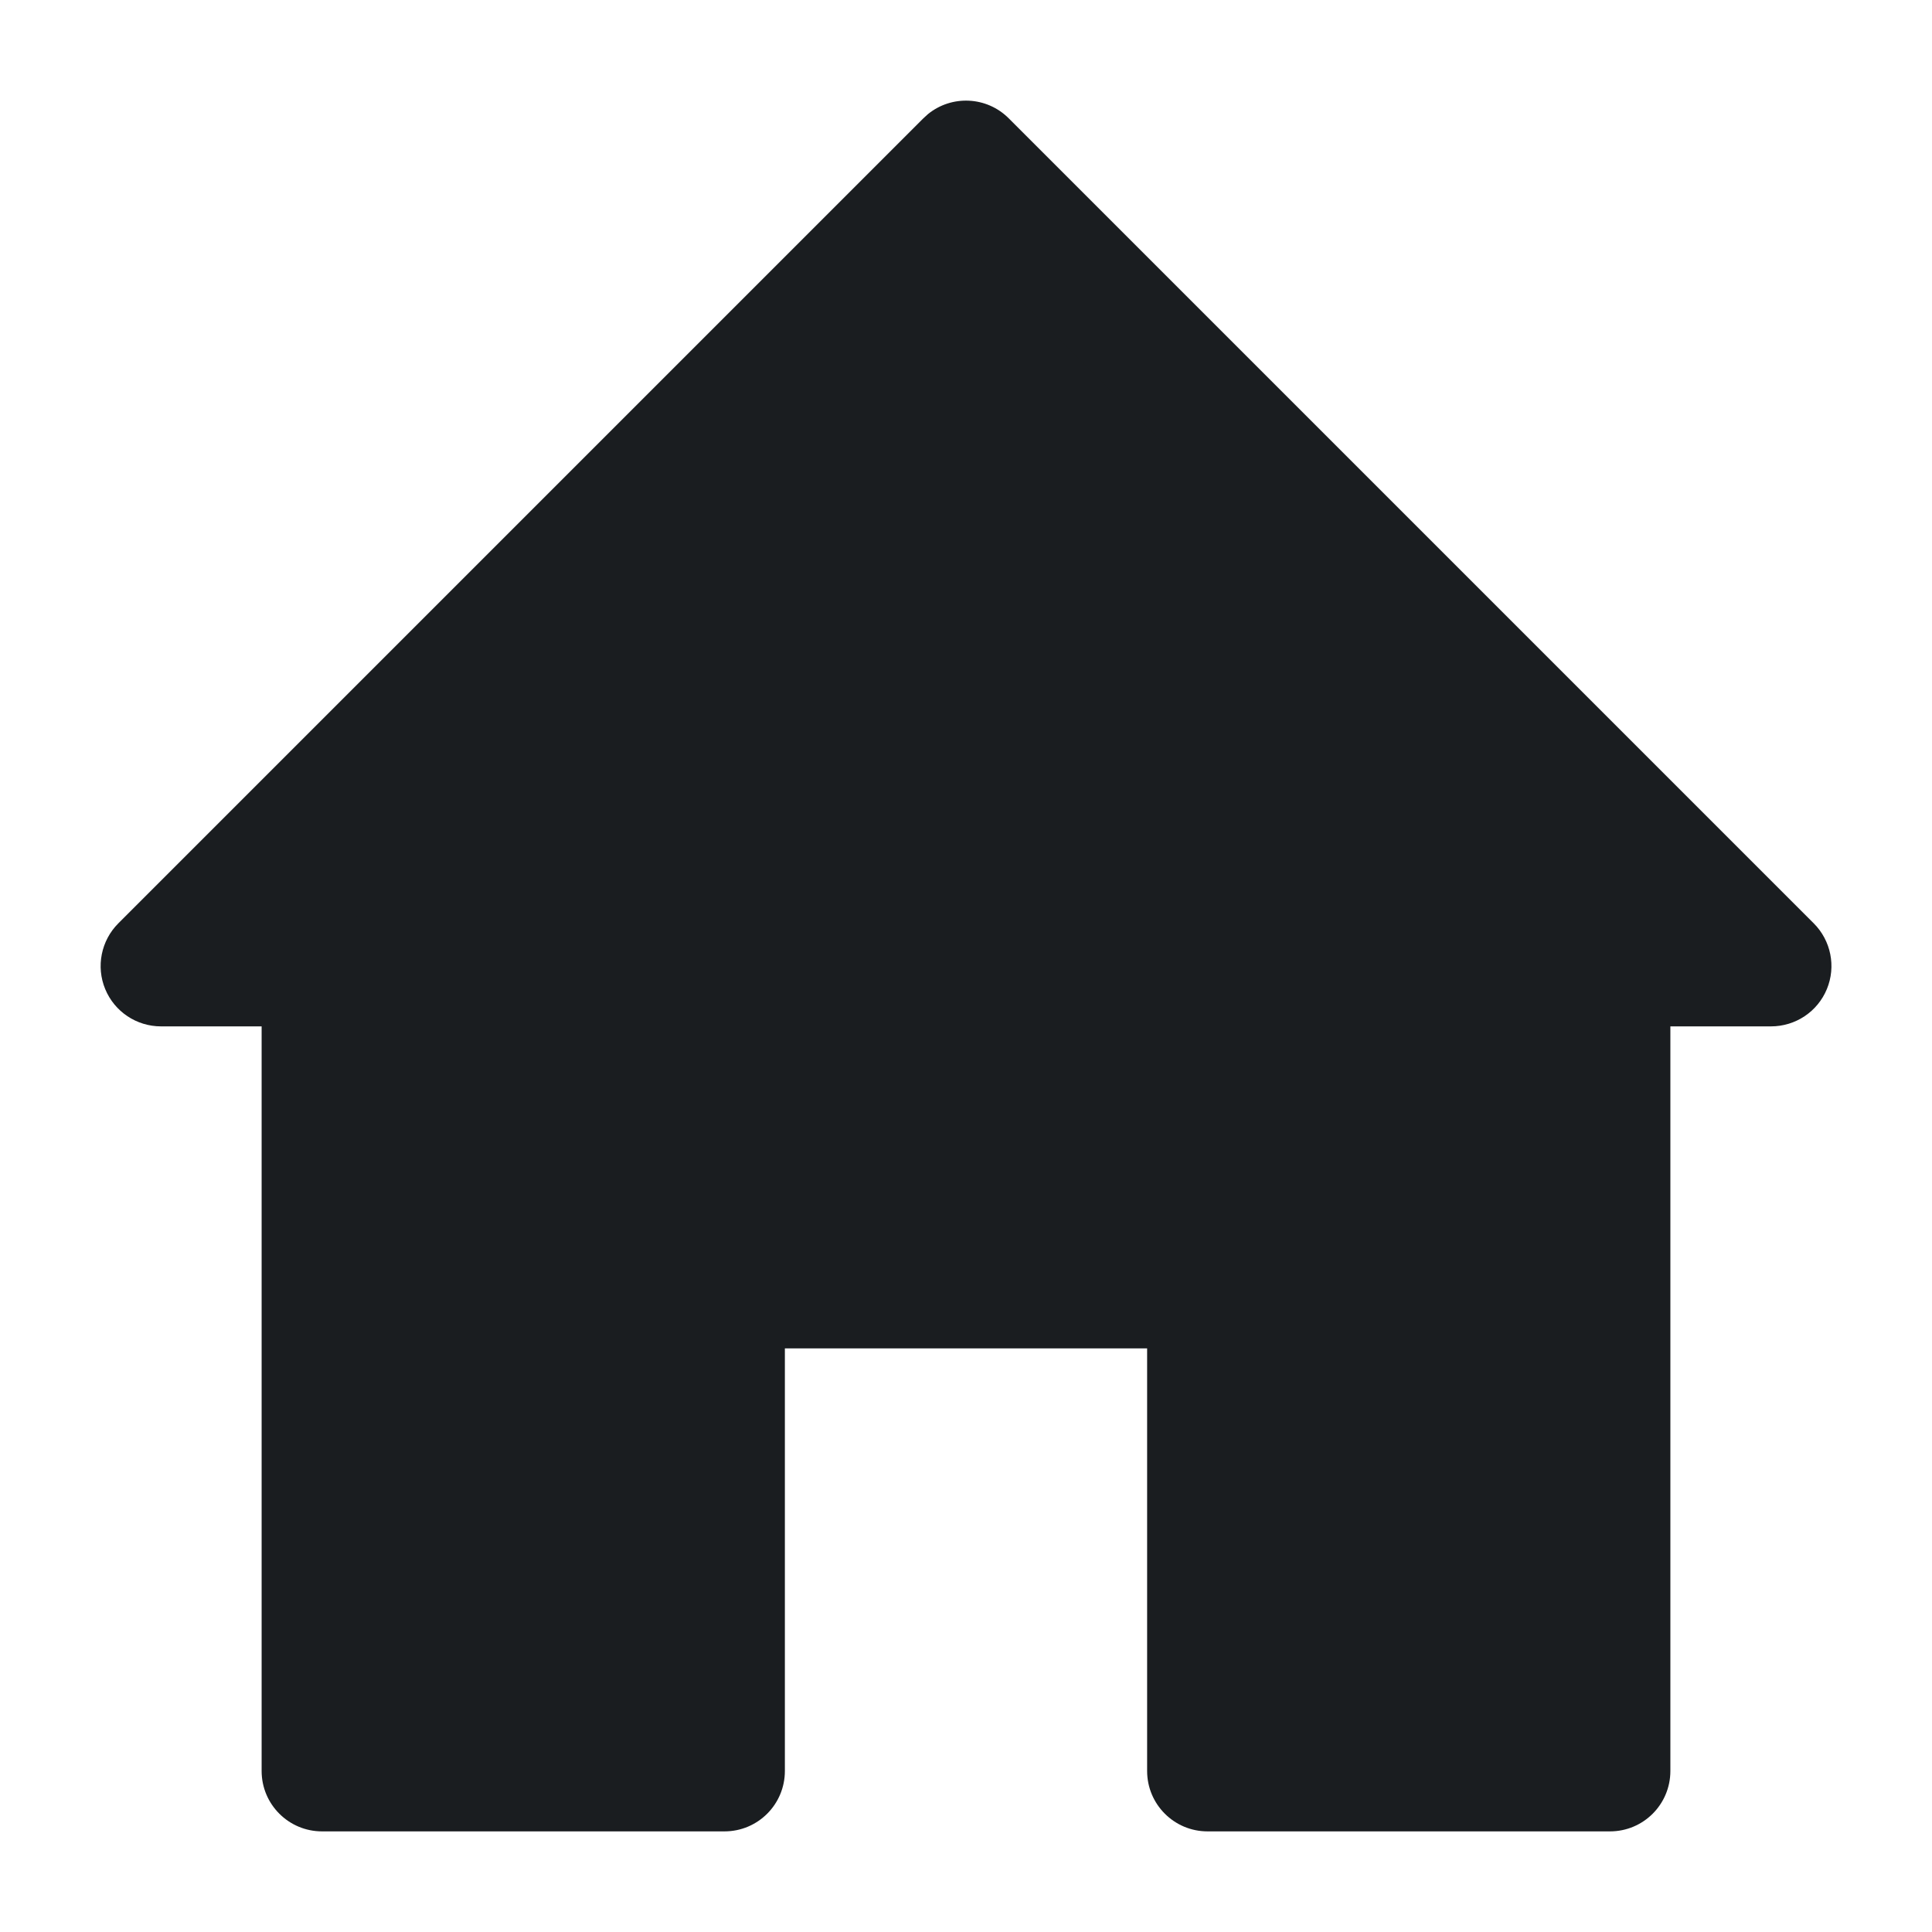
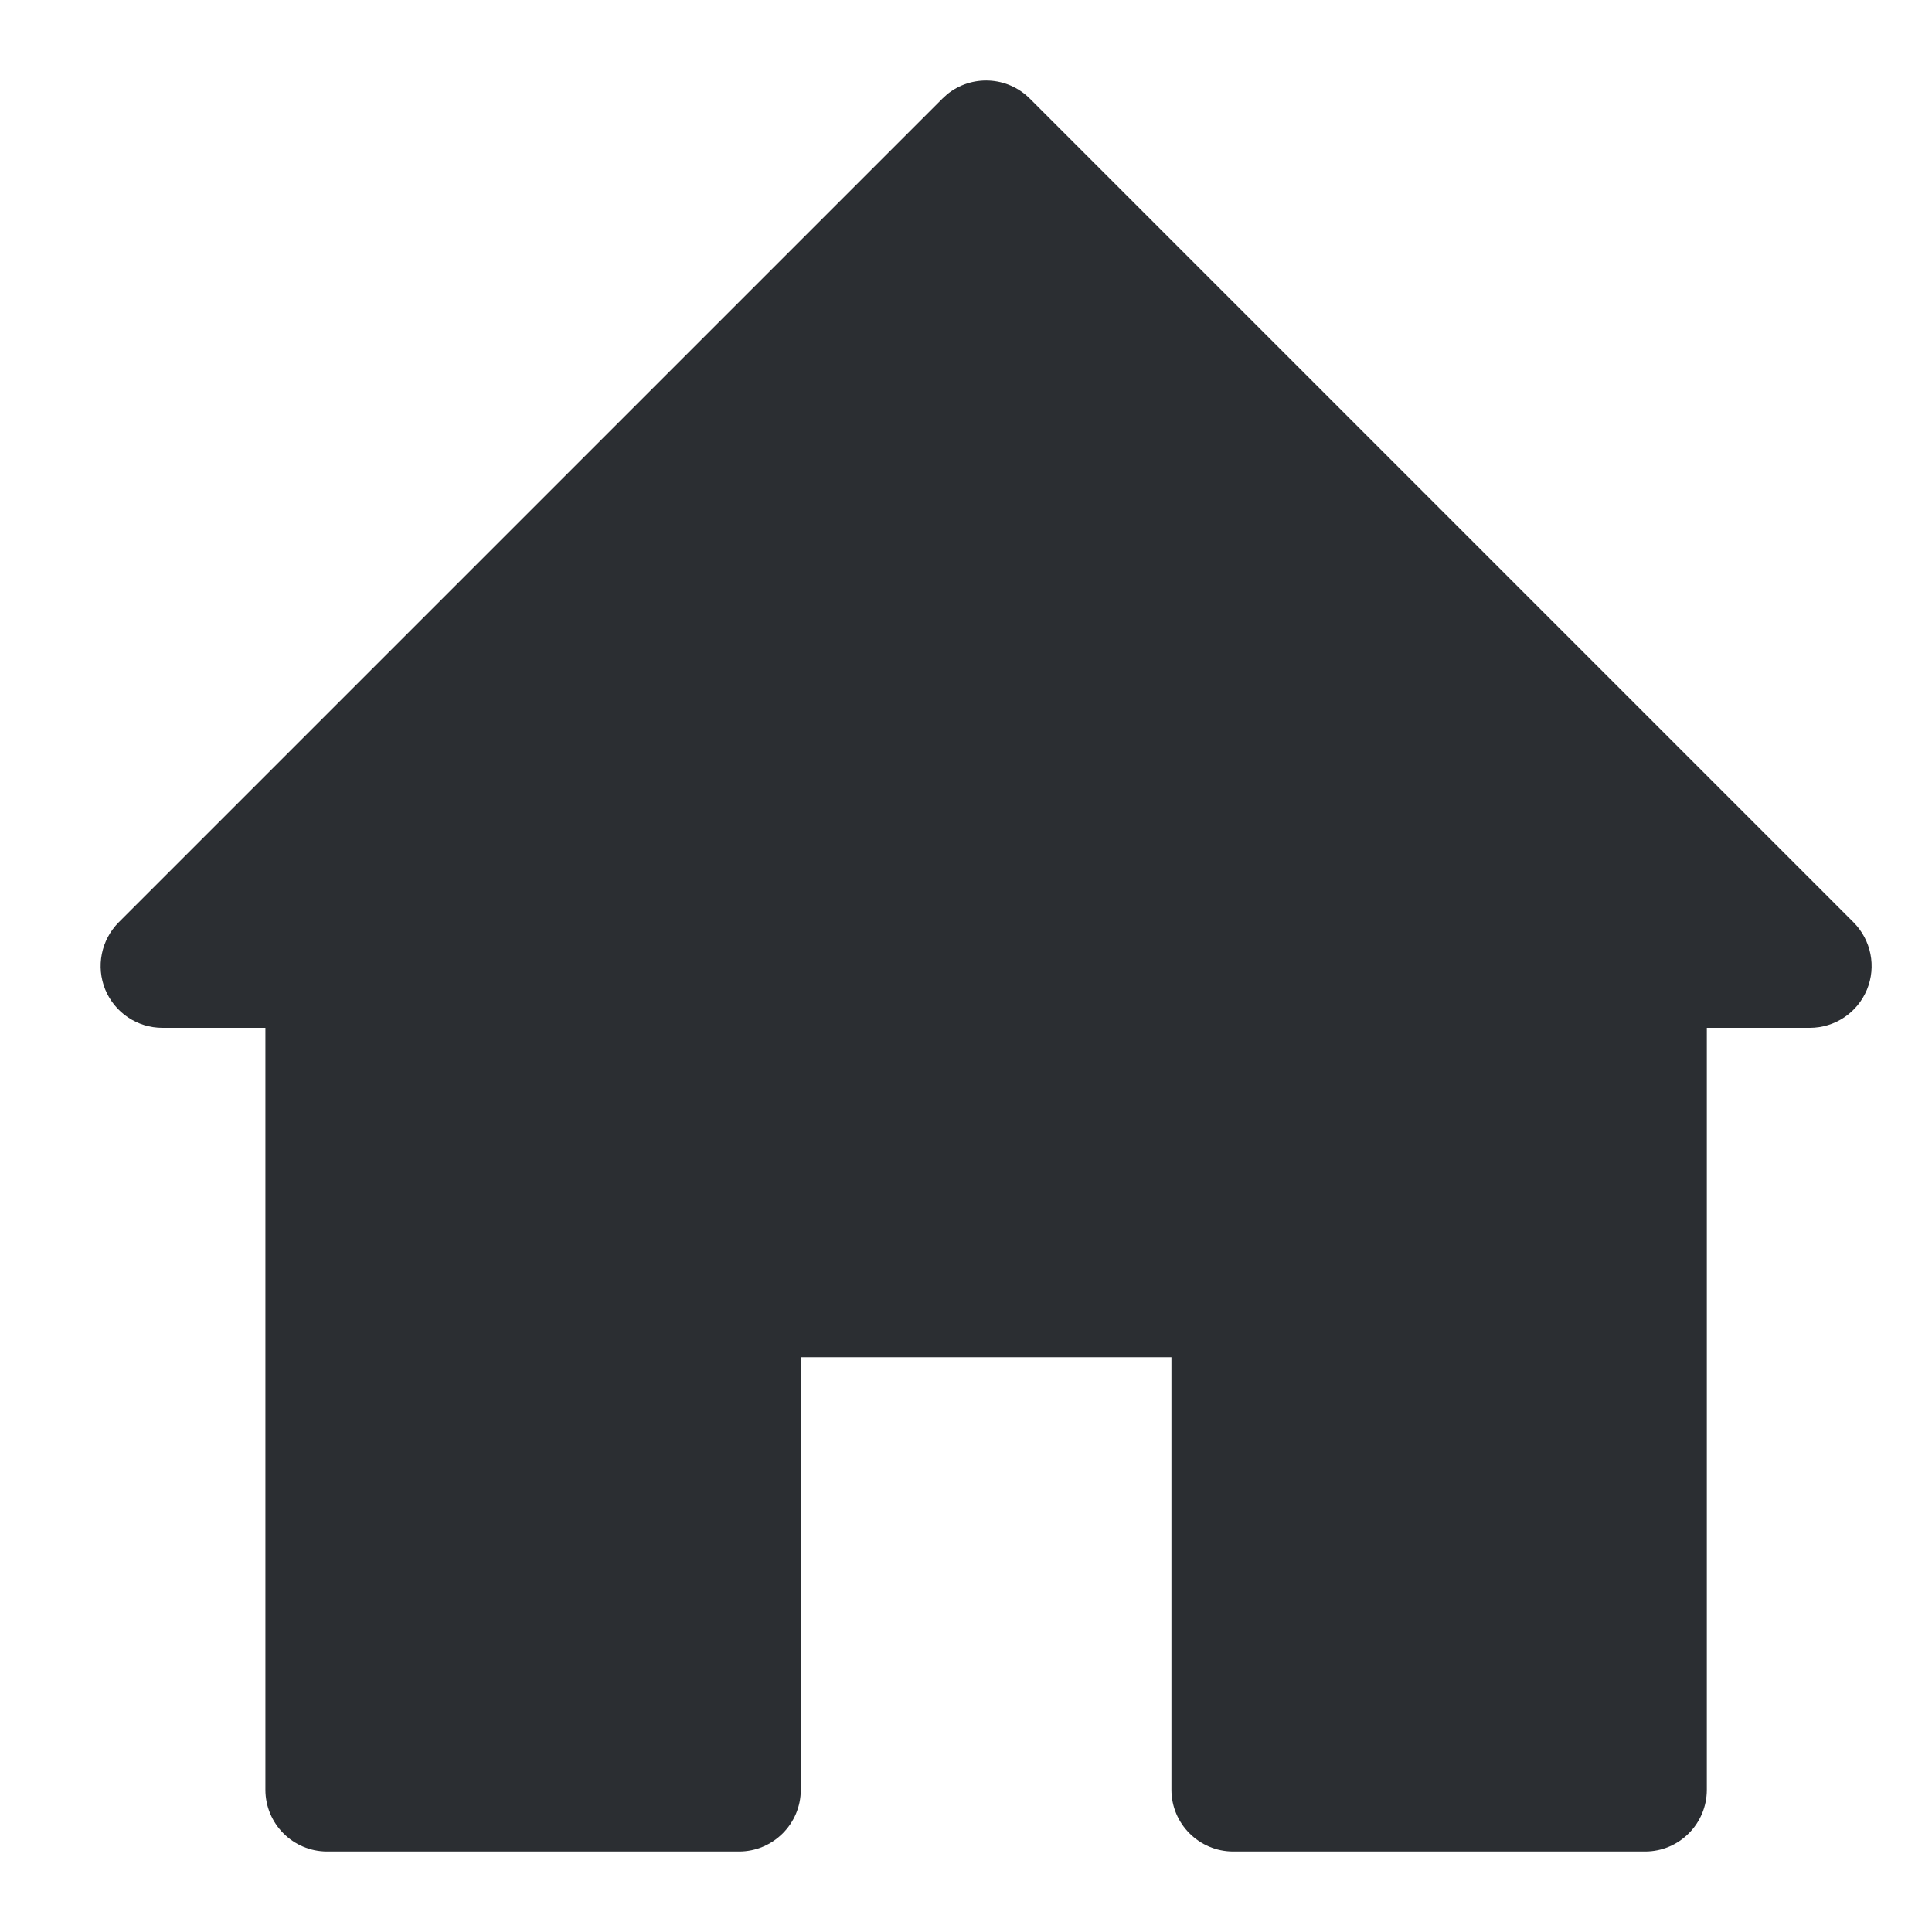
<svg xmlns="http://www.w3.org/2000/svg" width="24" height="24" viewBox="0 0 24 24" fill="none">
-   <path d="M20 22H15V16H9V22H4V12H2L12 2L22 12H20V22Z" fill="#1A1D20" />
-   <path d="M11.527 1.418C11.821 1.178 12.256 1.195 12.531 1.47L22.531 11.47C22.745 11.684 22.81 12.007 22.694 12.287C22.578 12.568 22.304 12.75 22 12.75H20.75V22C20.75 22.414 20.415 22.75 20 22.75H15C14.586 22.75 14.25 22.414 14.25 22V16.75H9.75V22C9.75 22.414 9.415 22.75 9 22.75H4C3.586 22.75 3.25 22.414 3.25 22V12.75H2C1.697 12.75 1.423 12.568 1.307 12.287C1.191 12.007 1.256 11.684 1.47 11.47L11.47 1.47L11.527 1.418ZM3.811 11.25H4C4.415 11.25 4.75 11.586 4.75 12V21.25H8.25V16C8.25 15.586 8.586 15.25 9 15.25H15C15.415 15.25 15.75 15.586 15.75 16V21.25H19.25V12C19.25 11.586 19.586 11.25 20 11.25H20.19L12 3.061L3.811 11.25Z" fill="#1A1D20" />
+   <path d="M20.436 22.233H15.32V16.093H9.18V22.233H4.064V12H2.018L12.25 1.768L22.482 12H20.436V22.233Z" fill="#2B2E32" />
+   <path d="M11.765 1.172C12.067 0.926 12.512 0.944 12.793 1.225L23.025 11.457C23.244 11.677 23.311 12.007 23.192 12.294C23.073 12.581 22.793 12.768 22.482 12.768H21.203V22.233C21.203 22.656 20.86 23 20.436 23H15.32C14.896 23 14.552 22.656 14.552 22.233V16.86H9.948V22.233C9.948 22.656 9.604 23 9.18 23H4.064C3.64 23 3.297 22.656 3.297 22.233V12.768H2.018C1.707 12.768 1.427 12.581 1.308 12.294C1.19 12.007 1.256 11.677 1.475 11.457L11.707 1.225L11.765 1.172ZM3.87 11.233H4.064C4.488 11.233 4.832 11.576 4.832 12V21.465H8.413V16.093C8.413 15.669 8.756 15.326 9.18 15.326H15.32C15.743 15.326 16.087 15.669 16.087 16.093V21.465H19.668V12C19.668 11.576 20.012 11.233 20.436 11.233H20.63L12.25 2.853L3.87 11.233Z" fill="#2B2E32" />
</svg>
